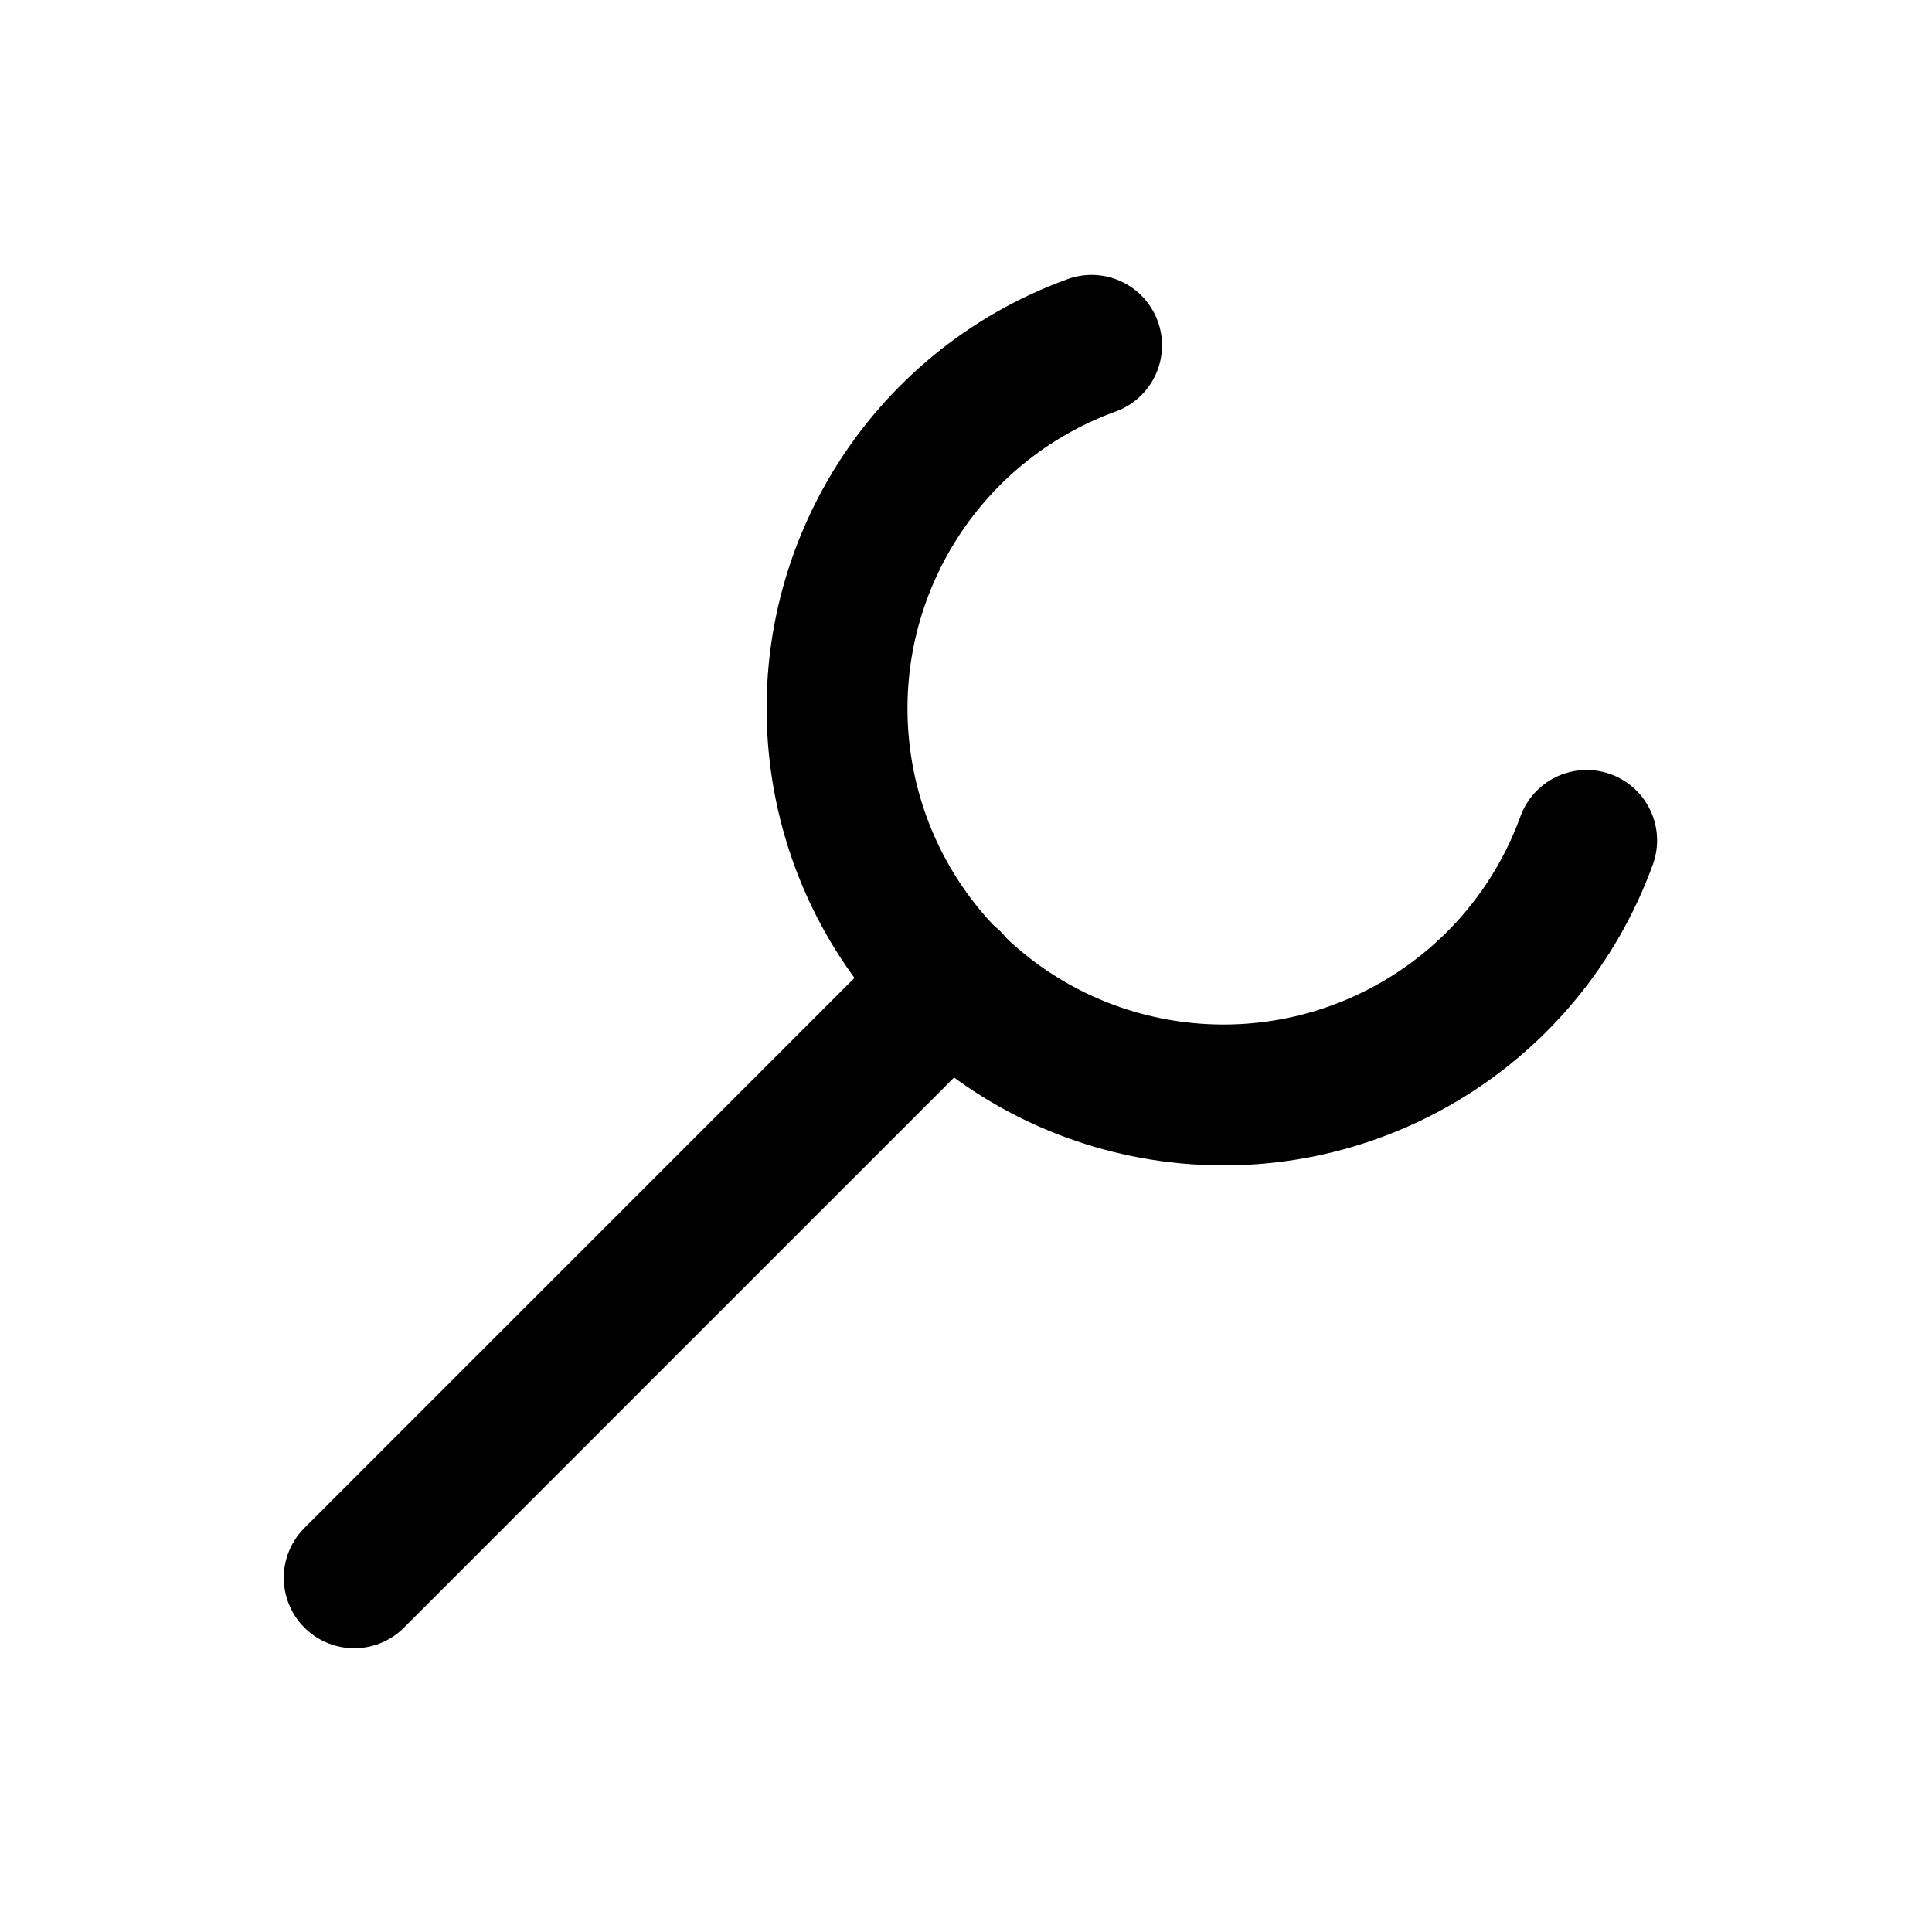
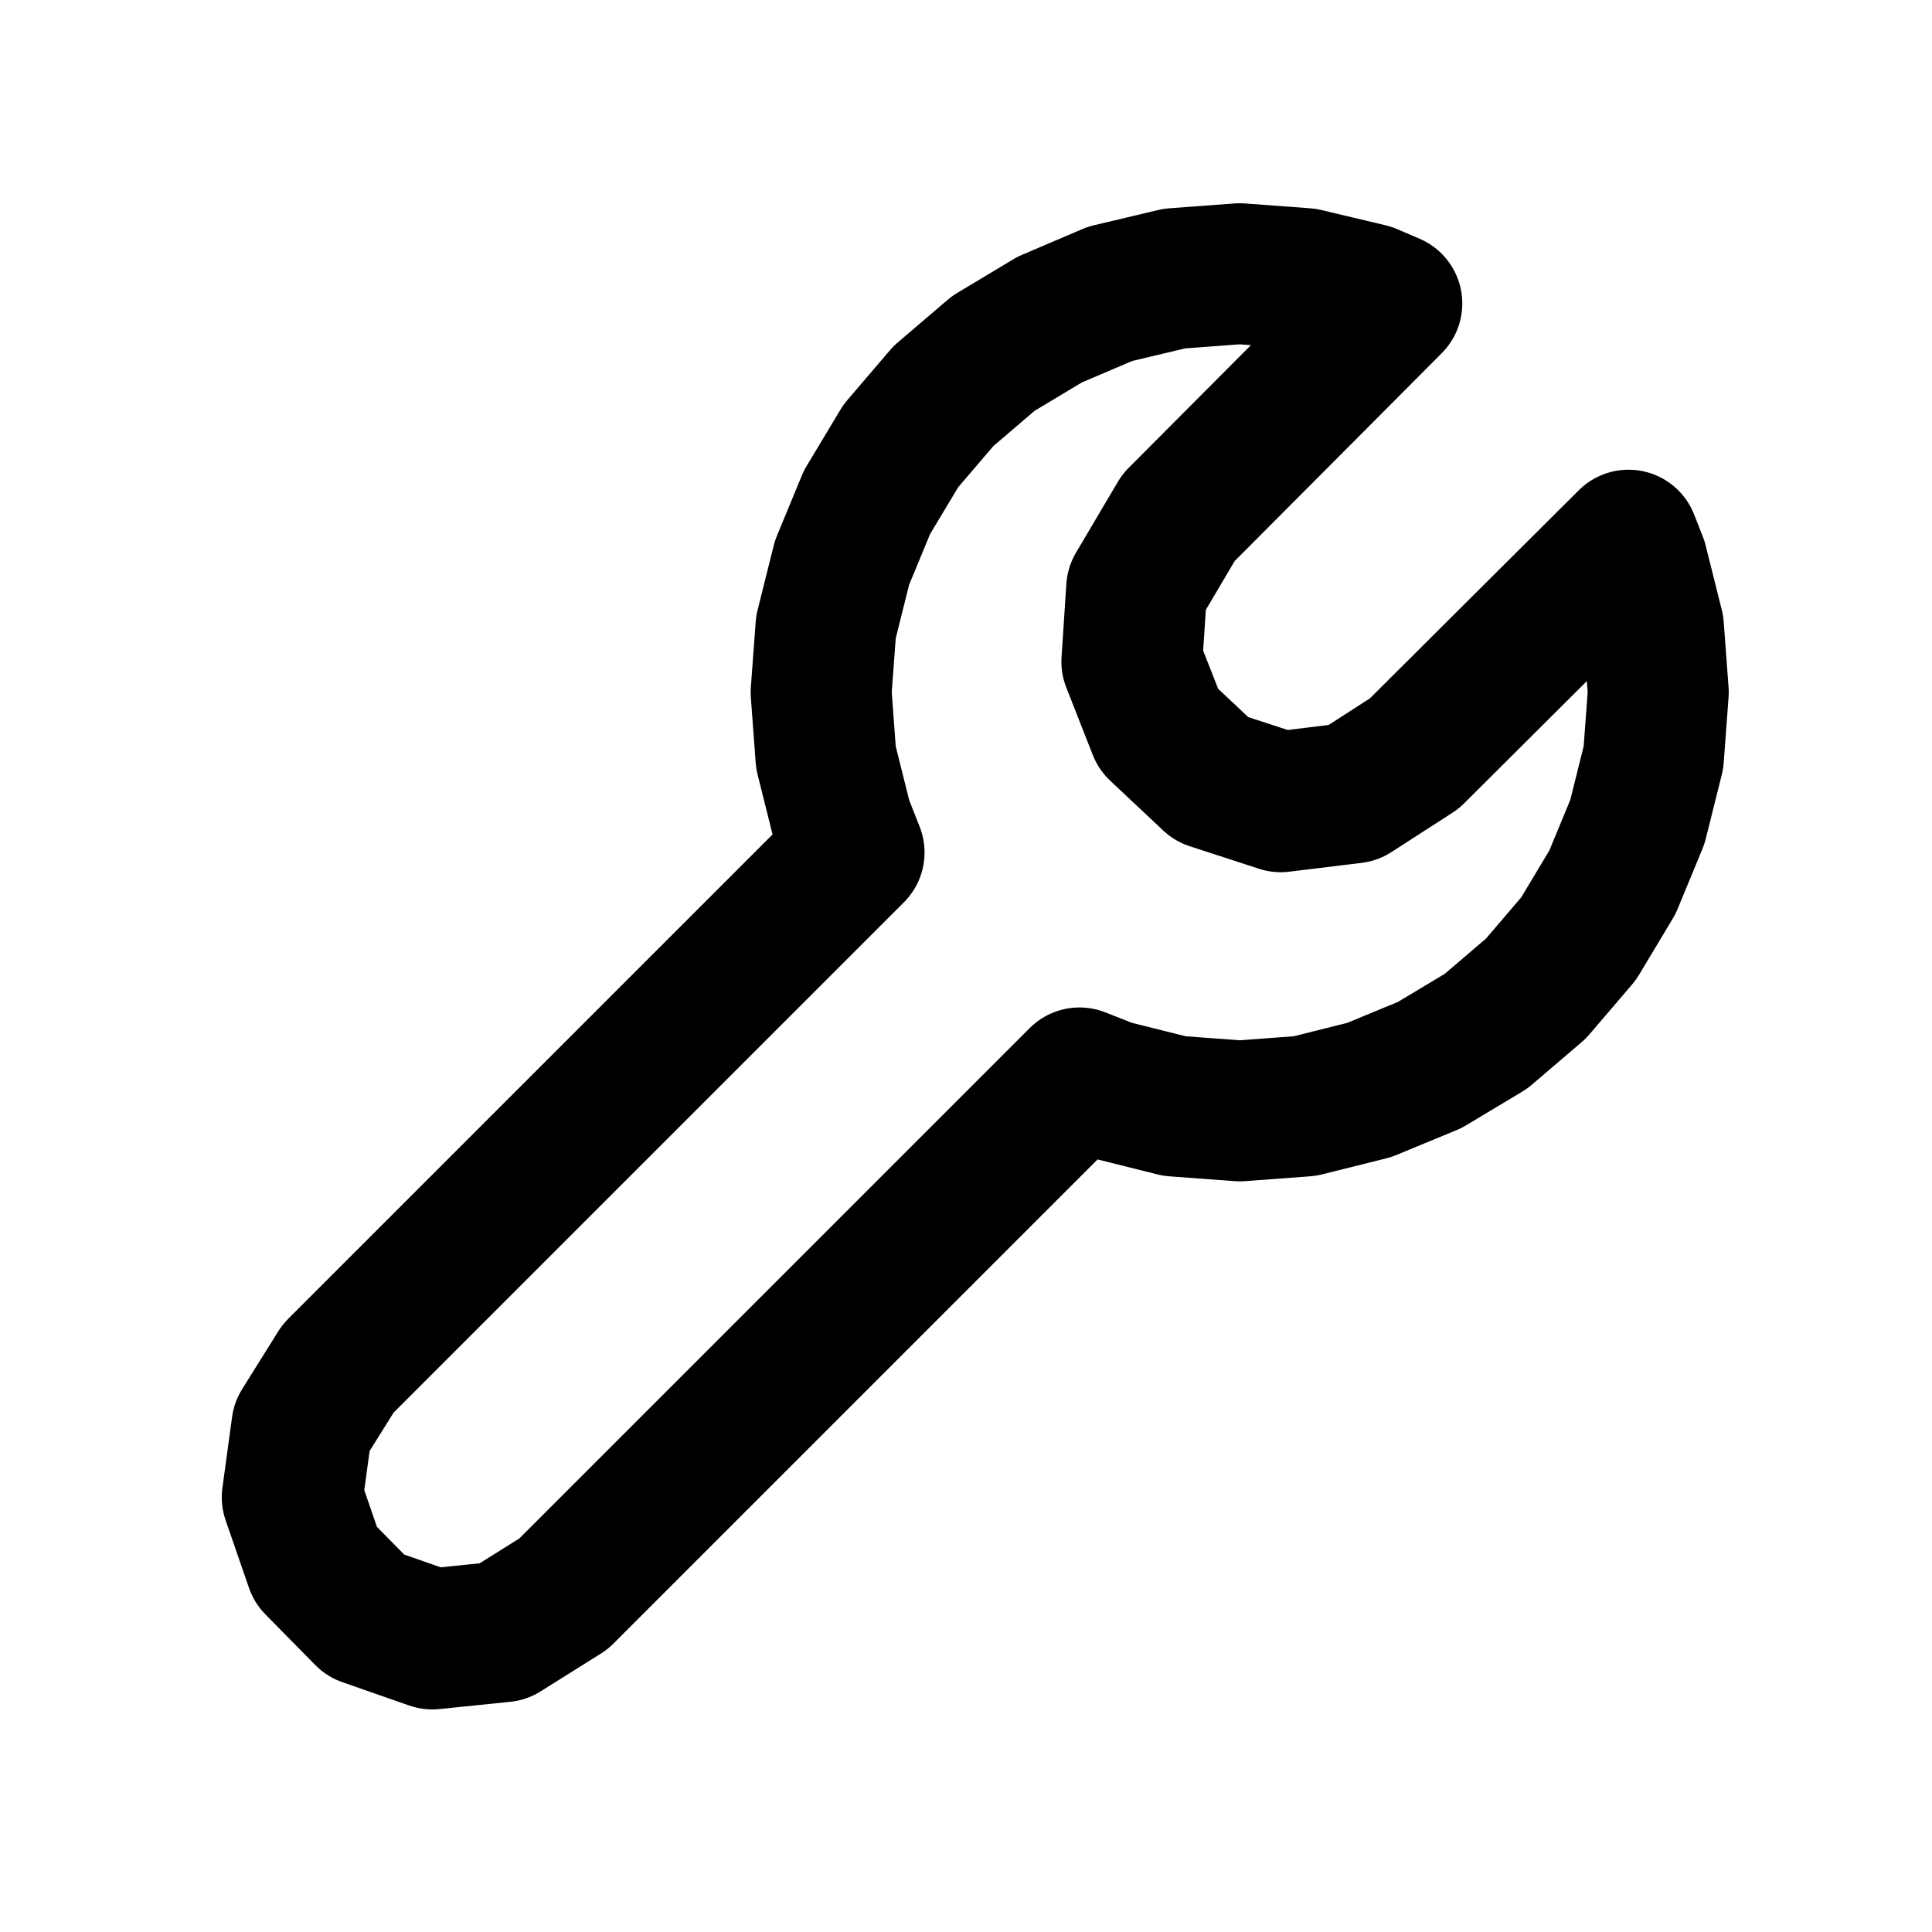
<svg xmlns="http://www.w3.org/2000/svg" width="24" height="24" viewBox="0 0 24 24" fill="none" stroke="currentColor" stroke-width="1.75" stroke-linecap="round" stroke-linejoin="round" class="li li-outline">
-   <path d="M19.71 10.44A4.8 4.8 0 1 1 13.56 4.29" />
-   <path d="M11.81 12.19L4.4 19.6" />
+   <path d="M16.21 3.46L17.01 3.65L17.29 3.77L14.64 6.43L14.12 7.31L14.06 8.22L14.39 9.06L15.05 9.68L15.91 9.96L16.81 9.85L17.57 9.36L20.23 6.71L20.34 6.99L20.54 7.79L20.6 8.6L20.54 9.41L20.34 10.21L20.03 10.96L19.61 11.66L19.08 12.28L18.46 12.81L17.76 13.23L17.01 13.54L16.21 13.74L15.4 13.8L14.59 13.74L13.79 13.54L13.41 13.39L7 19.8L6.25 20.27L5.37 20.36L4.54 20.07L3.92 19.44L3.63 18.6L3.75 17.72L4.2 17L10.61 10.59L10.46 10.21L10.26 9.41L10.2 8.6L10.26 7.79L10.46 6.99L10.77 6.24L11.19 5.54L11.72 4.92L12.34 4.39L13.04 3.97L13.79 3.65L14.59 3.46L15.4 3.4Z" />
</svg>
